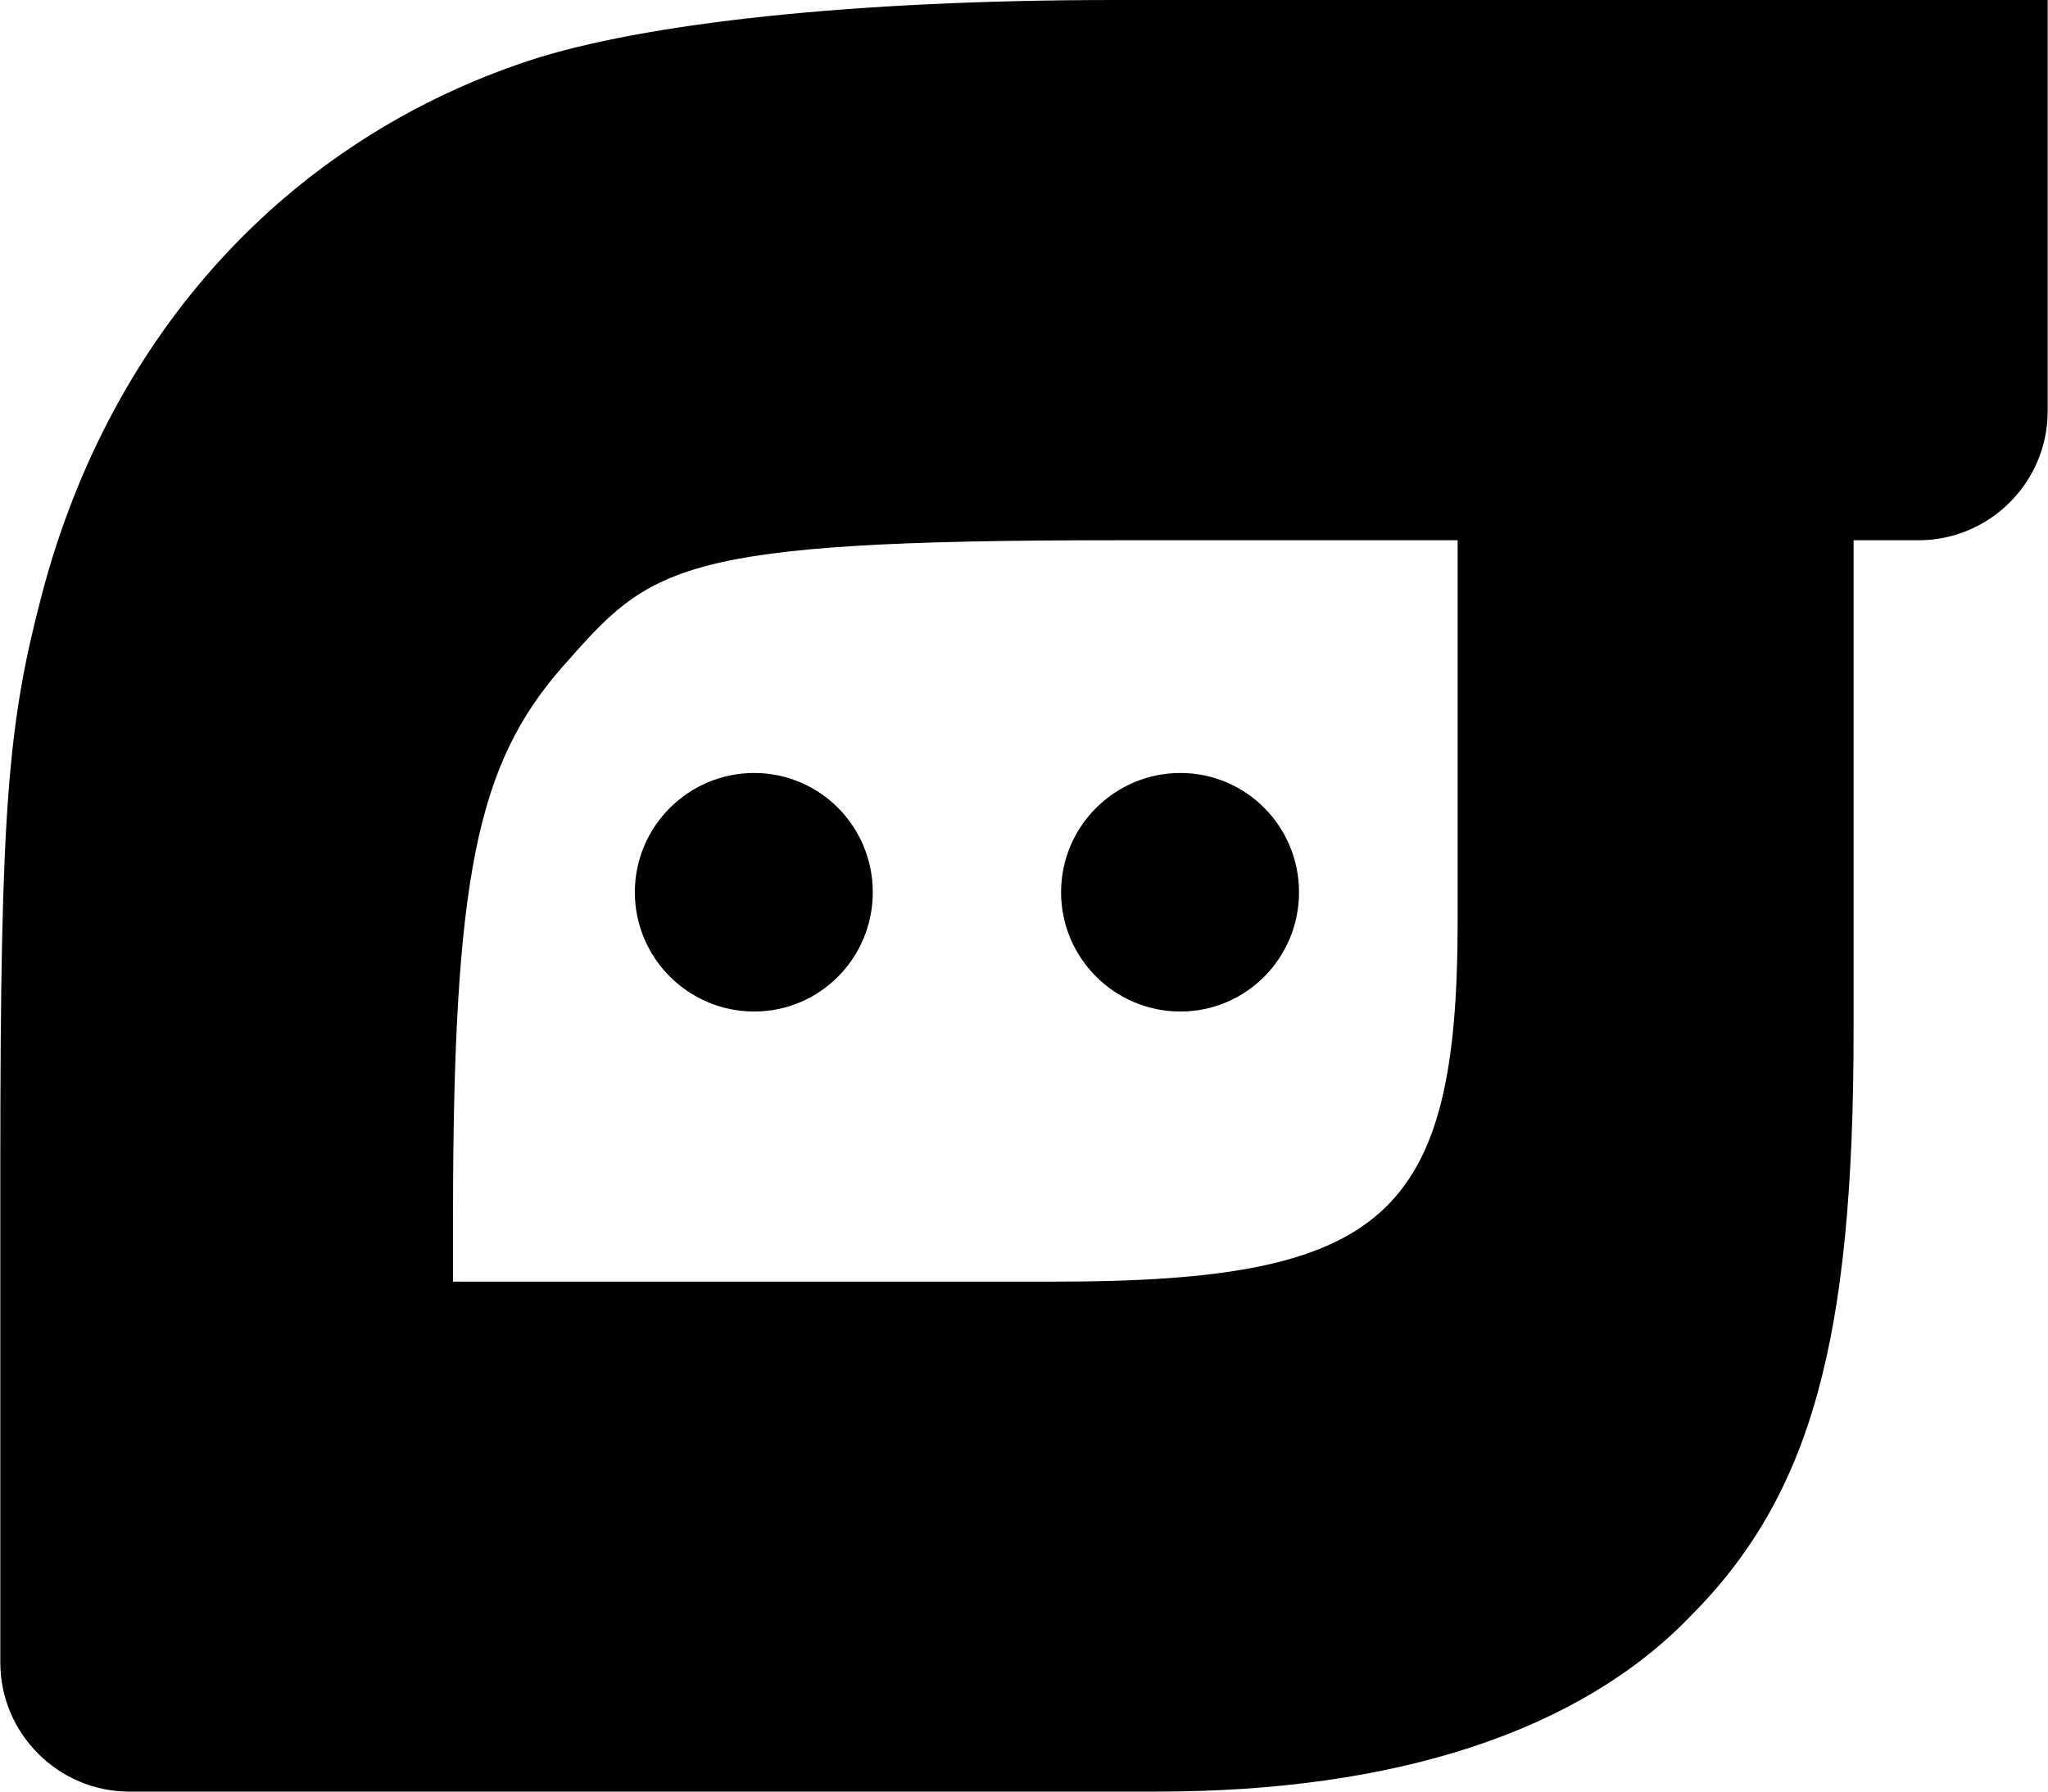
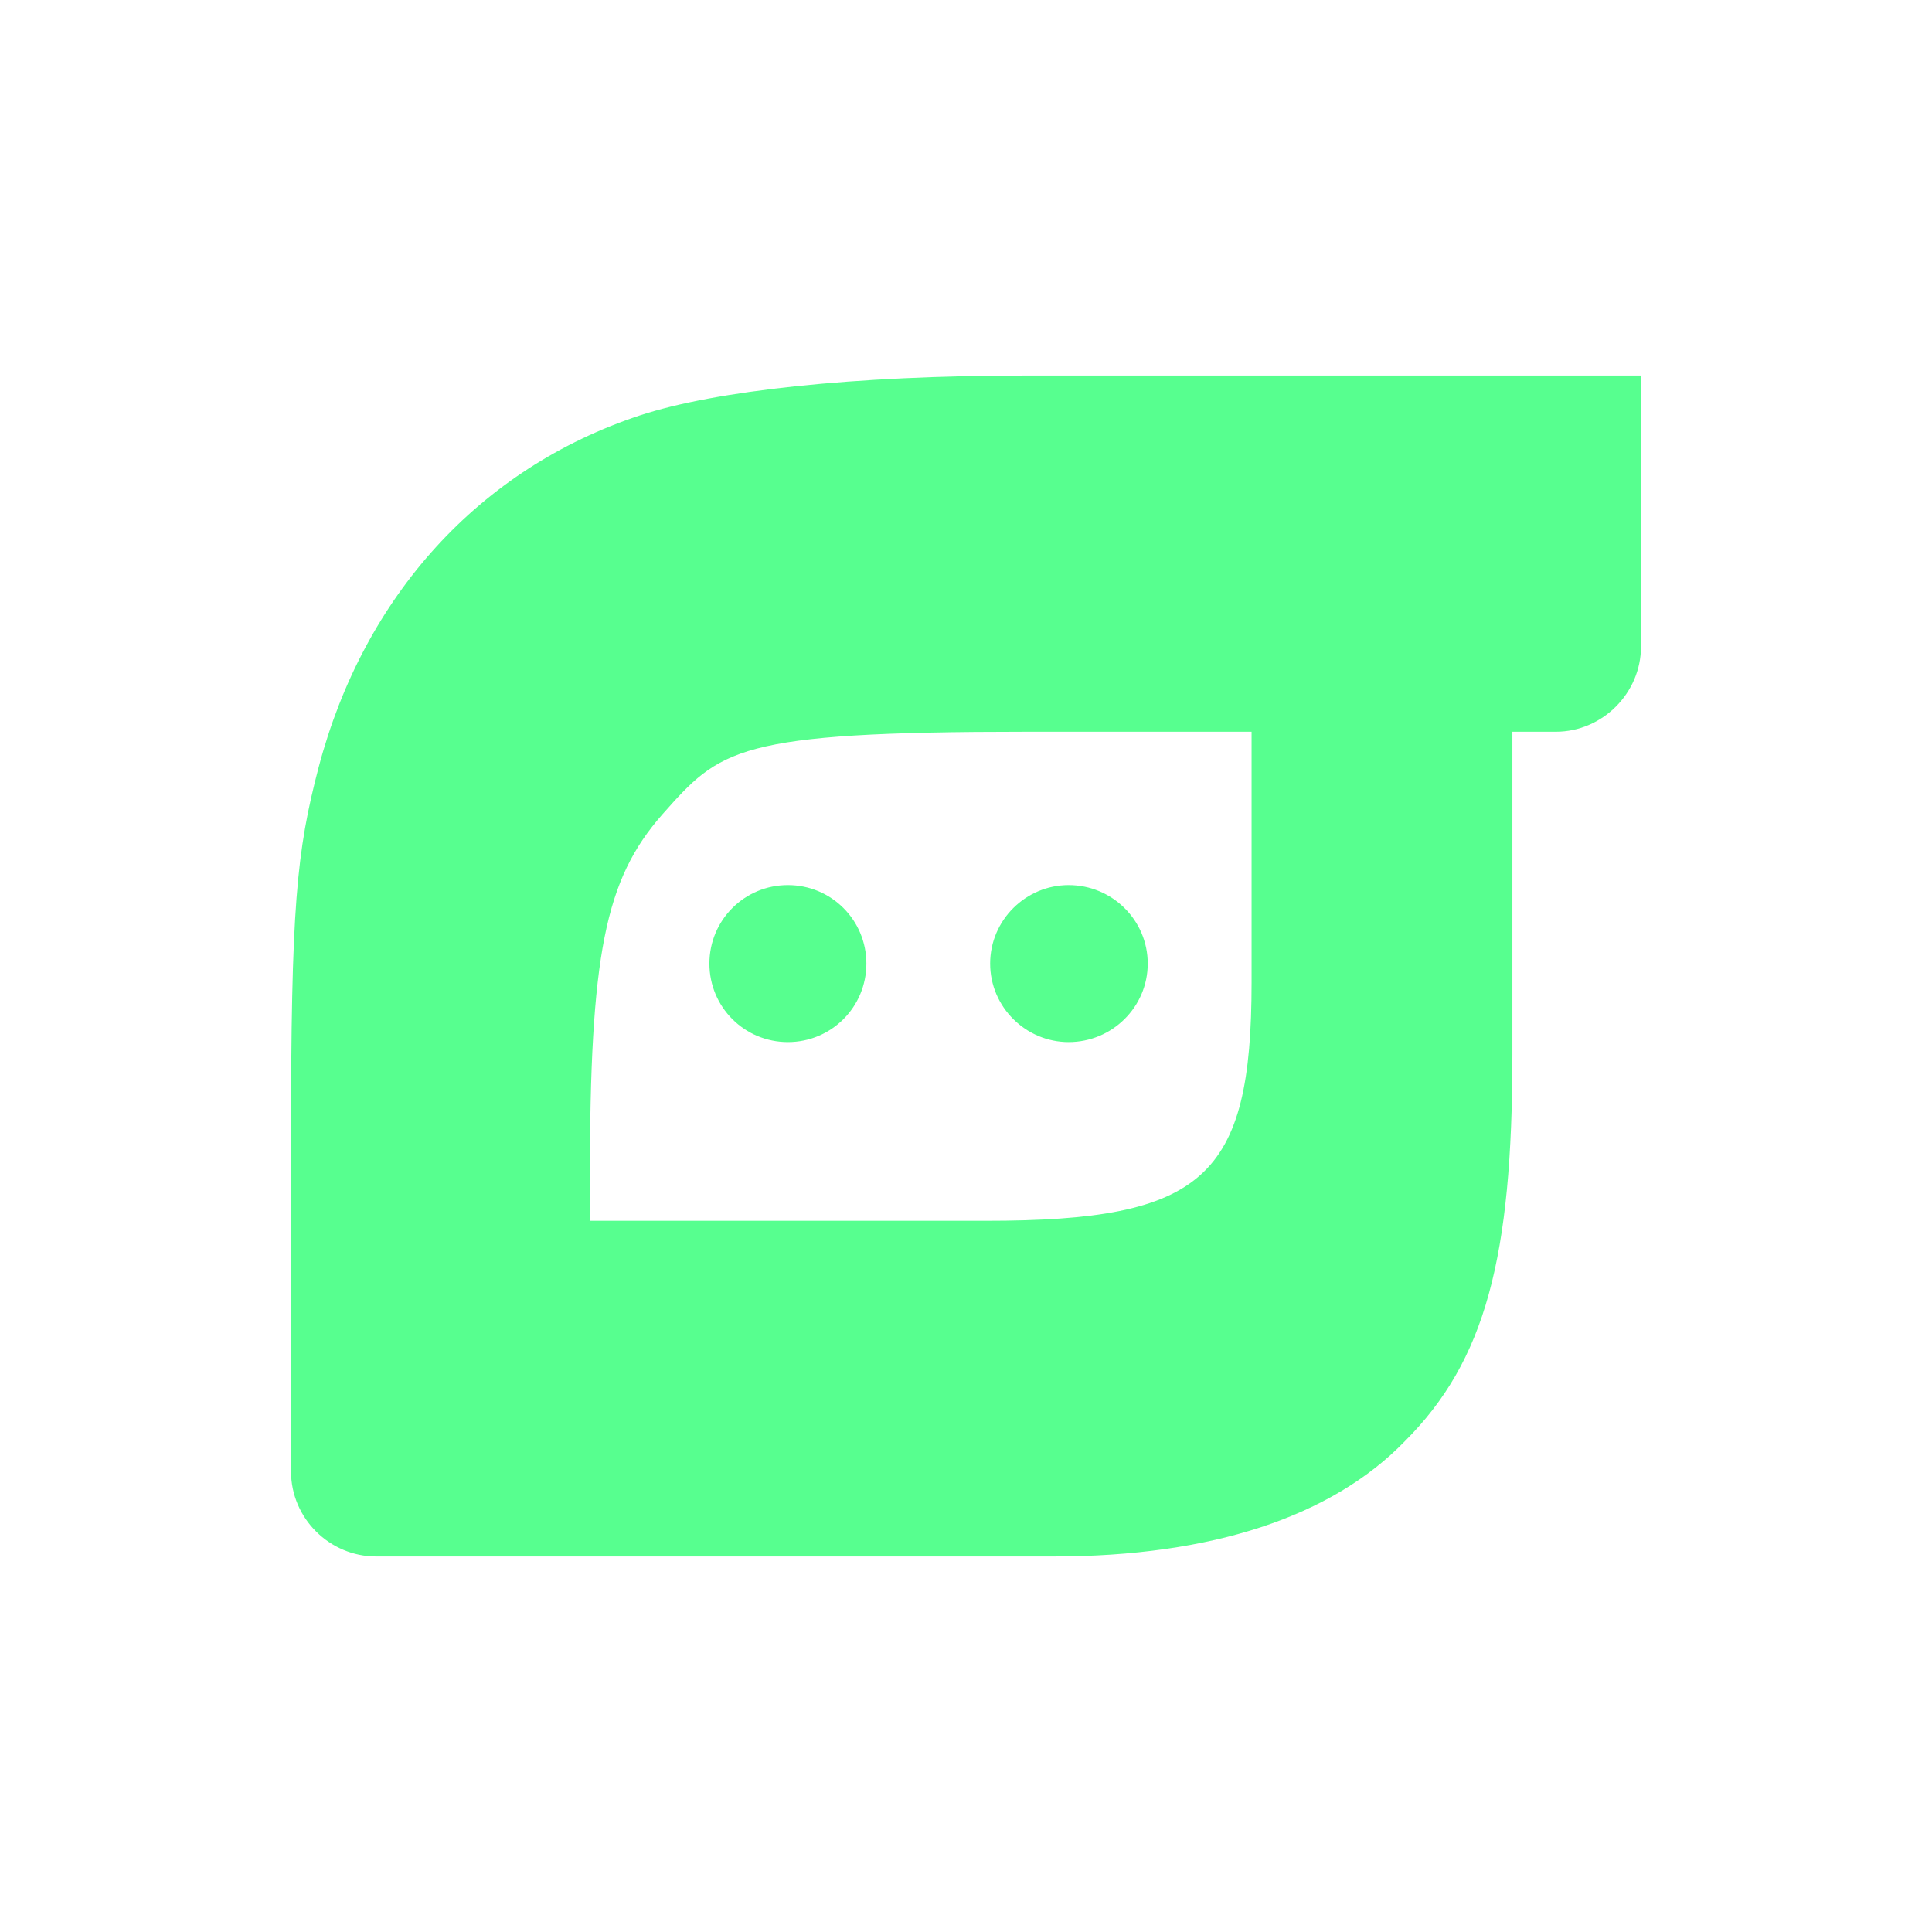
- <svg xmlns="http://www.w3.org/2000/svg" xml:space="preserve" width="512px" height="448px" version="1.1" style="shape-rendering:geometricPrecision; text-rendering:geometricPrecision; image-rendering:optimizeQuality; fill-rule:evenodd; clip-rule:evenodd" viewBox="0 0 31.75 27.79">
+ <svg xmlns="http://www.w3.org/2000/svg" xml:space="preserve" width="512px" height="512px" version="1.1" style="shape-rendering:geometricPrecision; text-rendering:geometricPrecision; image-rendering:optimizeQuality; fill-rule:evenodd; clip-rule:evenodd" viewBox="0 0 32 32">
+   <defs>
+     <style type="text/css">
+    
+     .fil1 {fill:none}
+     .fil0 {fill:#57FF8F;fill-rule:nonzero}
+    
+   </style>
+   </defs>
  <g id="Camada_x0020_1">
-     <path class="fil0" d="M22.6 8.38l0 5.9c0,4.6 -1.12,5.6 -6.26,5.6l-9.32 0 0 -0.94c0,-5.31 0.36,-7.08 1.71,-8.61 1.36,-1.54 1.71,-1.95 8.56,-1.95l5.31 0zm-10.91 3.61c1.02,0 1.84,0.83 1.84,1.85 0,1.02 -0.82,1.85 -1.84,1.85 -1.02,0 -1.85,-0.83 -1.85,-1.85 0,-1.02 0.83,-1.85 1.85,-1.85zm6.61 0c1.02,0 1.84,0.83 1.84,1.85 0,1.02 -0.82,1.85 -1.84,1.85 -1.02,0 -1.85,-0.83 -1.85,-1.85 0,-1.02 0.83,-1.85 1.85,-1.85zm-11.28 15.8l10.92 0c3.71,0 6.55,-0.94 8.26,-2.71 1.89,-1.89 2.54,-4.31 2.54,-9.09l0 -7.61 1.01 0c1.1,0 2,-0.9 2,-2l0 -6.38 -14.46 0c-4.07,0 -7.32,0.36 -9.09,0.94 -3.77,1.25 -6.49,4.25 -7.55,8.26 -0.53,2.01 -0.65,3.31 -0.65,8.86l0 7.73c0,1.1 0.9,2 2,2l5.02 0z" />
+     <path class="fil0" d="M20.73 12.12l0 4.15c0,3.24 -0.79,3.95 -4.4,3.95l-6.56 0 0 -0.67c0,-3.74 0.25,-4.98 1.2,-6.06 0.96,-1.08 1.2,-1.37 6.03,-1.37l3.73 0zm-7.68 2.54c0.72,0 1.3,0.58 1.3,1.3 0,0.72 -0.58,1.3 -1.3,1.3 -0.72,0 -1.3,-0.58 -1.3,-1.3 0,-0.72 0.58,-1.3 1.3,-1.3zm4.65 0c0.72,0 1.31,0.58 1.31,1.3 0,0.72 -0.59,1.3 -1.31,1.3 -0.71,0 -1.3,-0.58 -1.3,-1.3 0,-0.72 0.59,-1.3 1.3,-1.3zm-7.93 11.12l7.68 0c2.62,0 4.61,-0.66 5.82,-1.91 1.33,-1.33 1.78,-3.03 1.78,-6.4l0 -5.35 0.72 0c0.77,0 1.41,-0.64 1.41,-1.41l0 -4.49 -10.18 0c-2.87,0 -5.15,0.25 -6.4,0.66 -2.66,0.88 -4.57,2.99 -5.32,5.82 -0.37,1.41 -0.46,2.32 -0.46,6.23l0 5.44c0,0.78 0.64,1.41 1.41,1.41l3.54 0z" />
+     <rect class="fil1" width="32" height="32" />
  </g>
</svg>
